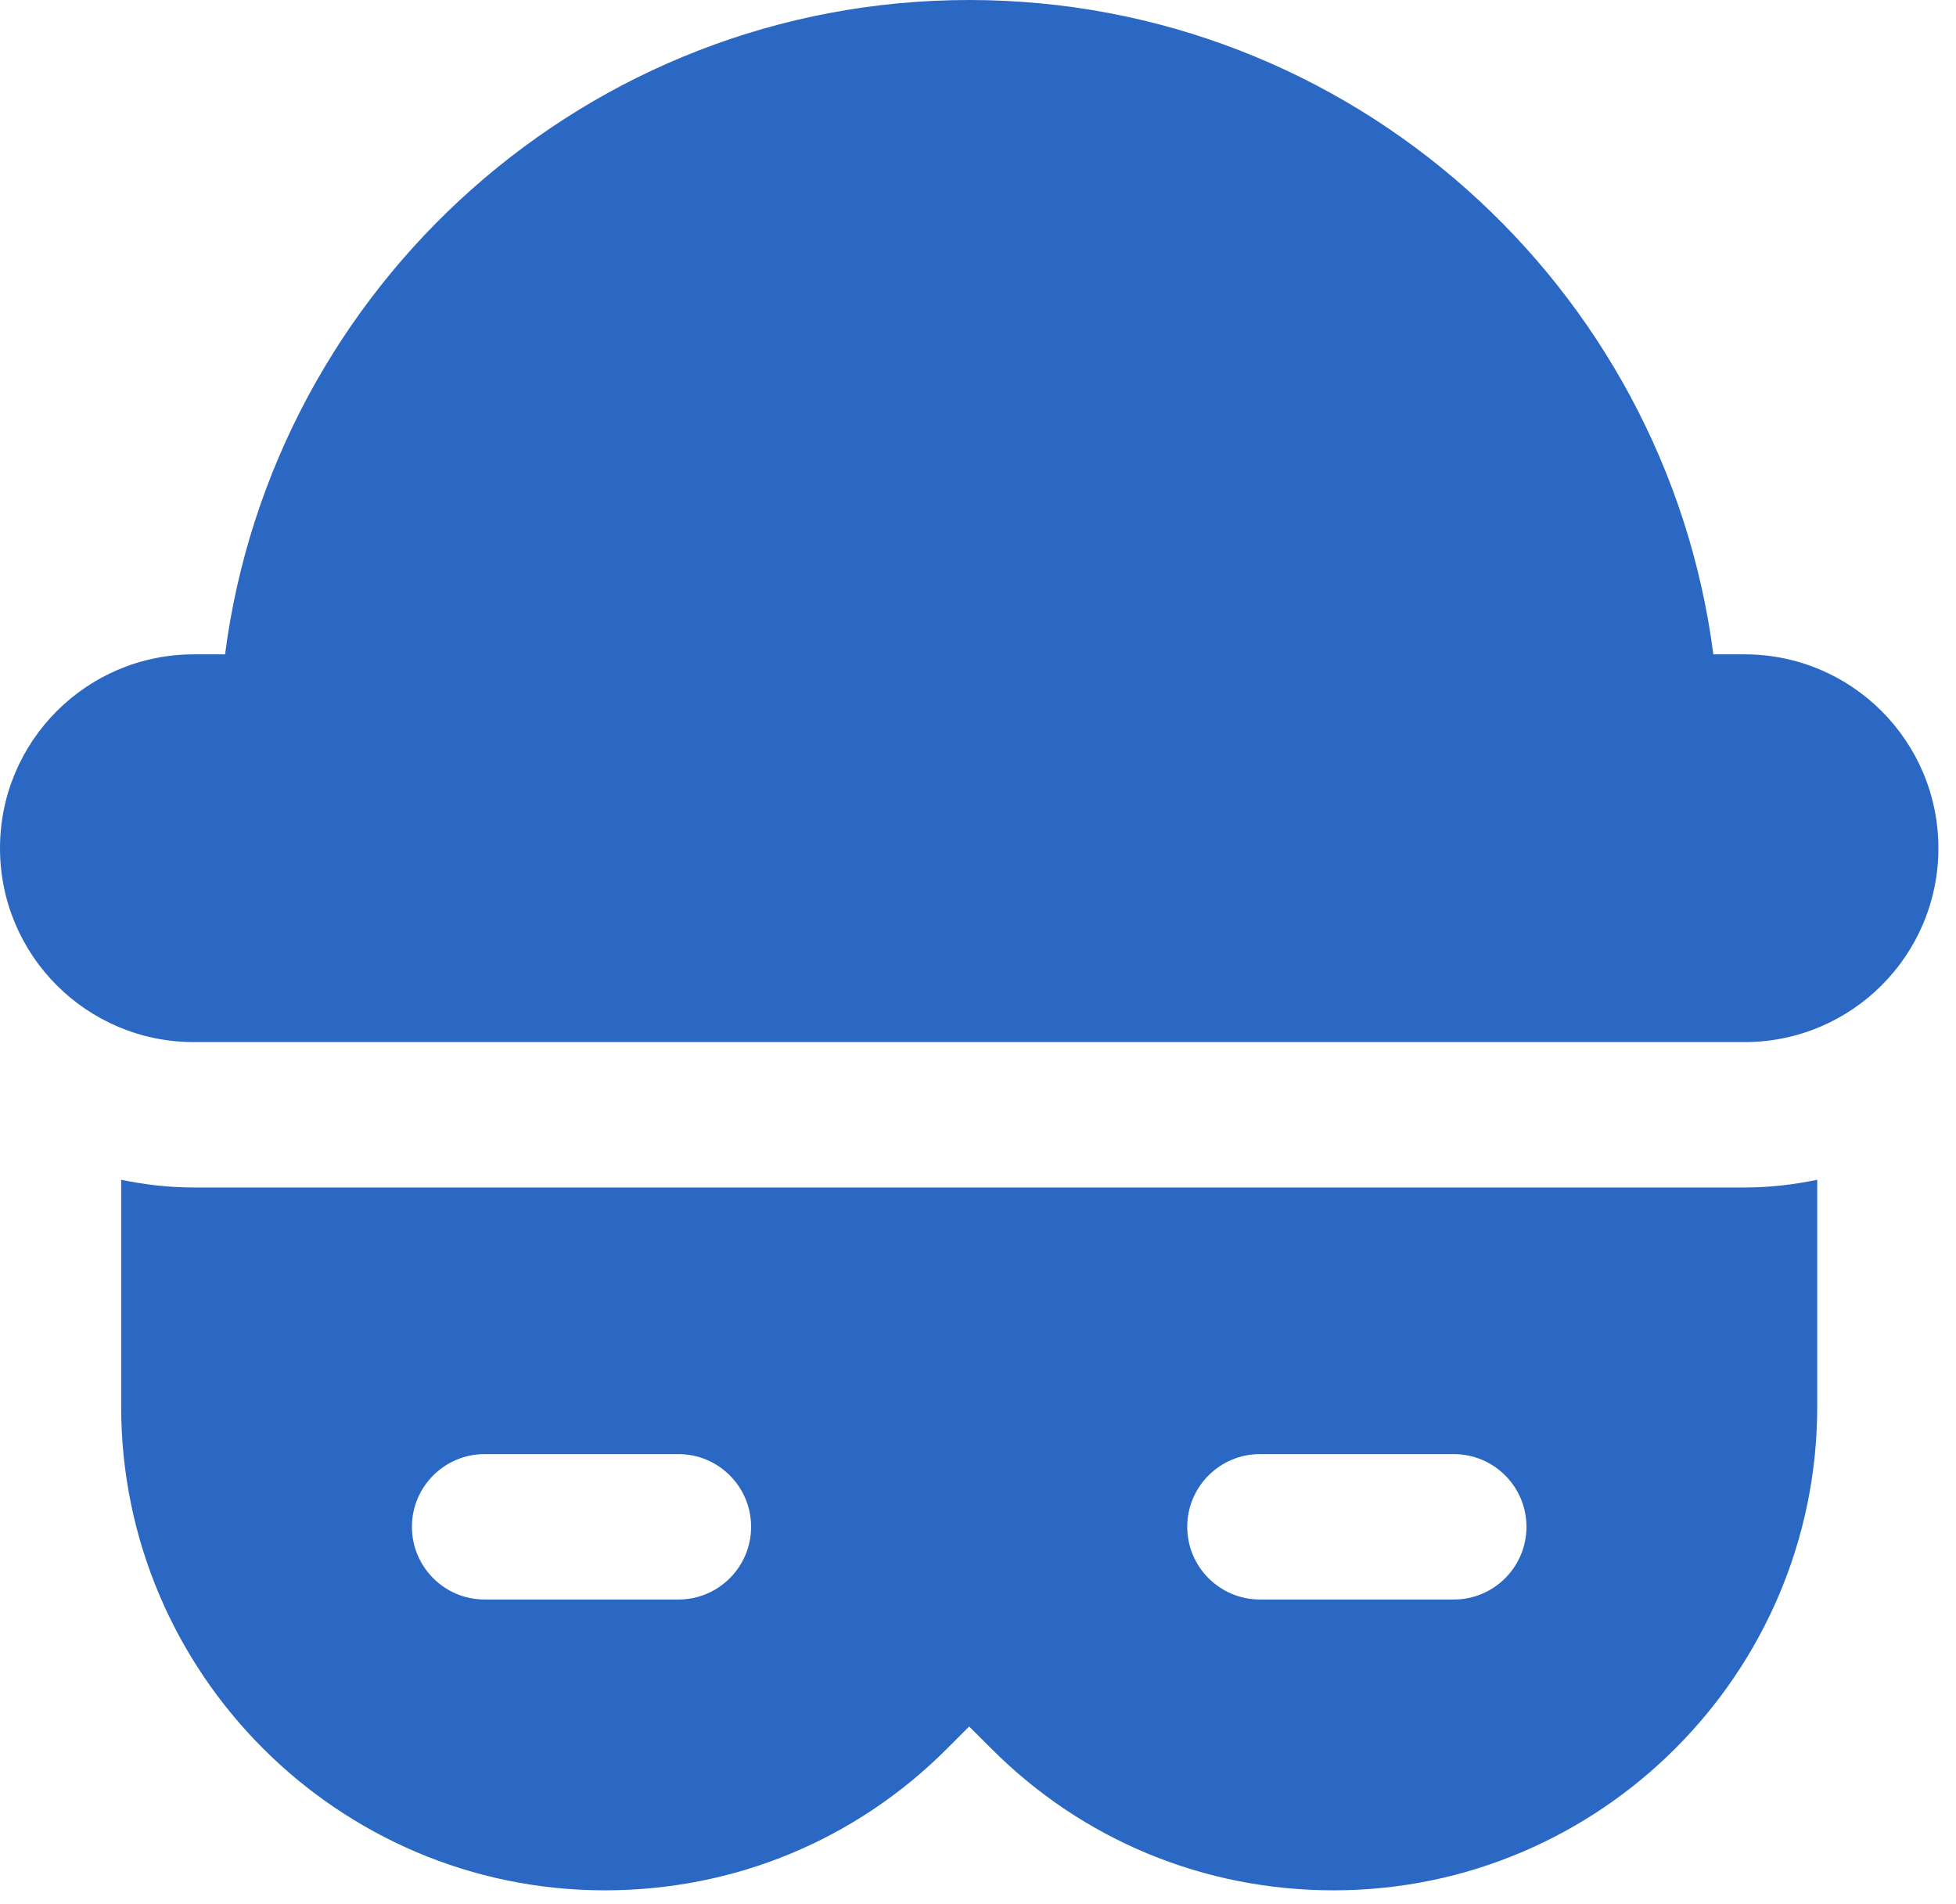
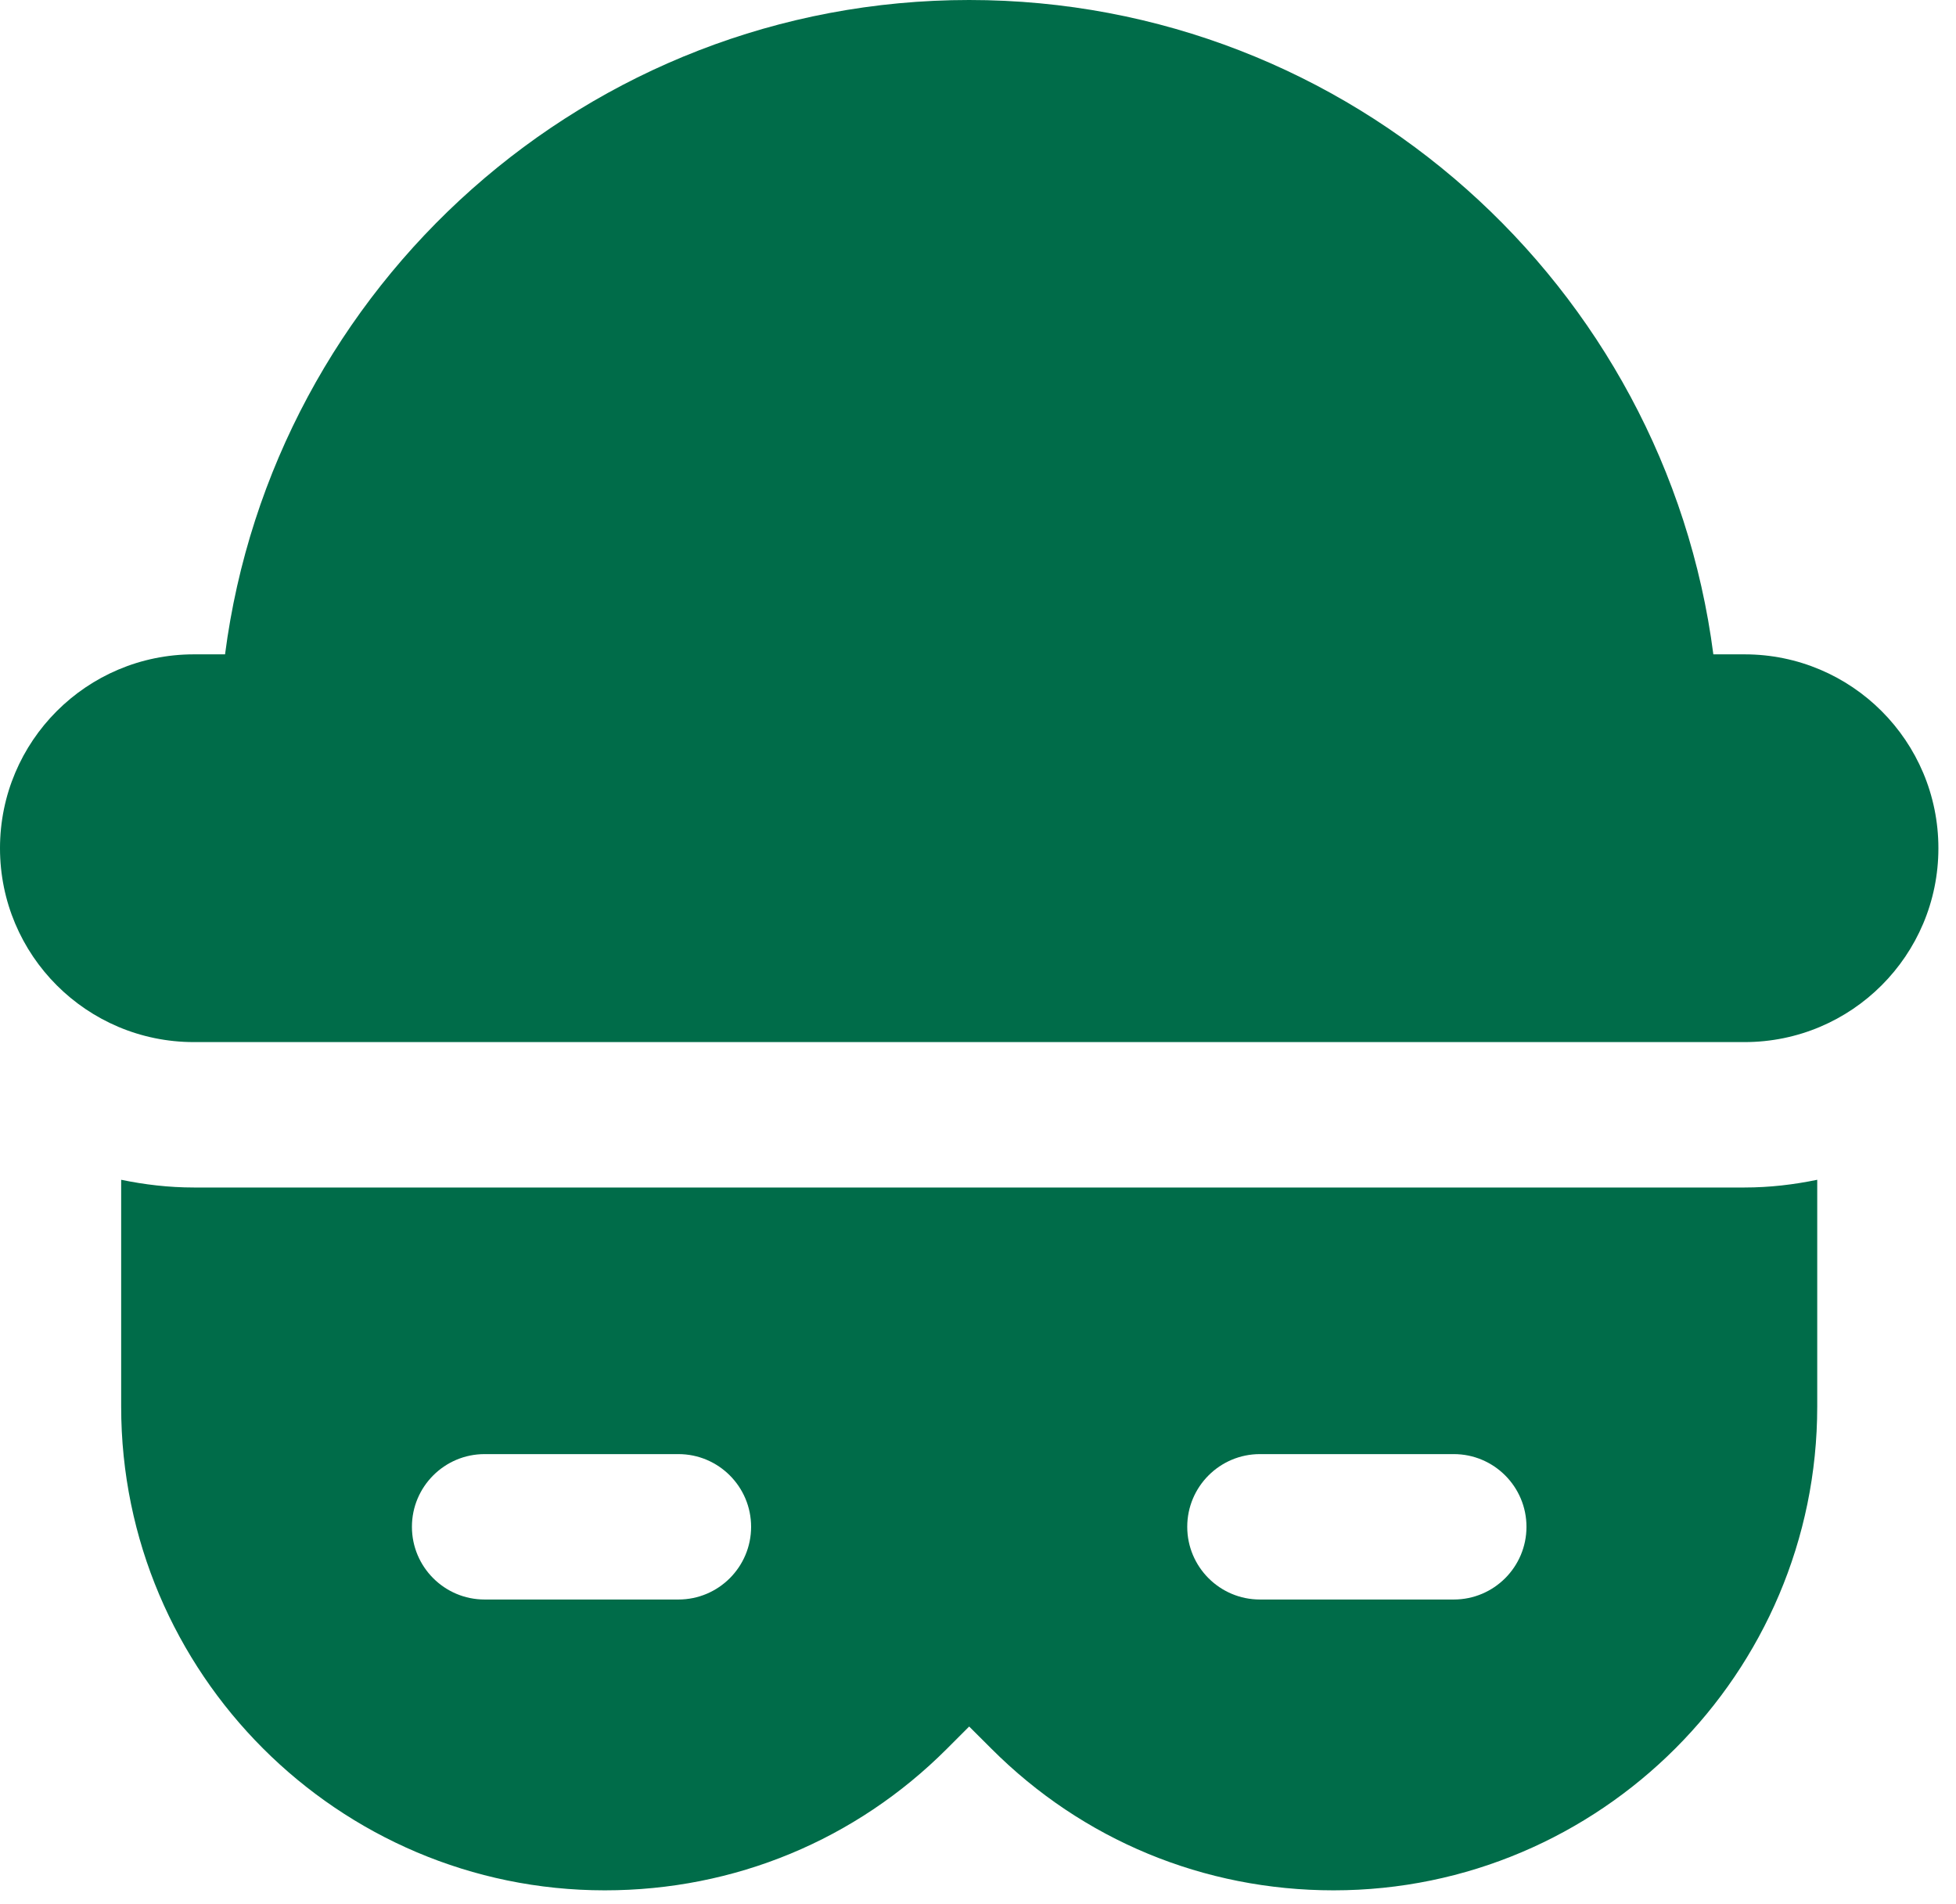
<svg xmlns="http://www.w3.org/2000/svg" width="37" height="36" viewBox="0 0 37 36" fill="none">
-   <path d="M36.667 16.042C36.667 18.067 35.026 19.708 33 19.708H3.667C1.641 19.708 0 18.067 0 16.042C0 14.016 1.641 12.375 3.667 12.375H4.257C5.161 5.405 11.121 0 18.333 0C25.546 0 31.506 5.405 32.41 12.375H33C35.026 12.375 36.667 14.016 36.667 16.042ZM33 22.458C33.477 22.458 33.935 22.403 34.375 22.312V26.602C34.375 31.643 30.268 35.75 25.227 35.75C22.77 35.75 20.478 34.797 18.755 33.073L18.333 32.652L17.912 33.073C16.188 34.797 13.897 35.75 11.44 35.75C6.398 35.75 2.292 31.643 2.292 26.602V22.312C2.732 22.403 3.19 22.458 3.667 22.458H33ZM14.208 28.875C14.208 28.116 13.592 27.5 12.833 27.5H9.167C8.408 27.5 7.792 28.116 7.792 28.875C7.792 29.634 8.408 30.25 9.167 30.25H12.833C13.592 30.25 14.208 29.634 14.208 28.875ZM28.875 28.875C28.875 28.116 28.259 27.5 27.5 27.5H23.833C23.074 27.5 22.458 28.116 22.458 28.875C22.458 29.634 23.074 30.25 23.833 30.25H27.5C28.259 30.25 28.875 29.634 28.875 28.875Z" fill="#2B68C3" />
+   <path d="M36.667 16.042C36.667 18.067 35.026 19.708 33 19.708H3.667C1.641 19.708 0 18.067 0 16.042C0 14.016 1.641 12.375 3.667 12.375H4.257C5.161 5.405 11.121 0 18.333 0C25.546 0 31.506 5.405 32.41 12.375H33C35.026 12.375 36.667 14.016 36.667 16.042ZM33 22.458C33.477 22.458 33.935 22.403 34.375 22.312V26.602C34.375 31.643 30.268 35.75 25.227 35.75C22.77 35.75 20.478 34.797 18.755 33.073L18.333 32.652L17.912 33.073C16.188 34.797 13.897 35.75 11.44 35.75C6.398 35.75 2.292 31.643 2.292 26.602V22.312C2.732 22.403 3.19 22.458 3.667 22.458H33ZM14.208 28.875C14.208 28.116 13.592 27.5 12.833 27.5H9.167C8.408 27.5 7.792 28.116 7.792 28.875C7.792 29.634 8.408 30.25 9.167 30.25H12.833C13.592 30.25 14.208 29.634 14.208 28.875ZM28.875 28.875C28.875 28.116 28.259 27.5 27.5 27.5H23.833C23.074 27.5 22.458 28.116 22.458 28.875C22.458 29.634 23.074 30.25 23.833 30.25H27.5C28.259 30.25 28.875 29.634 28.875 28.875Z" fill="#006C49" />
</svg>
